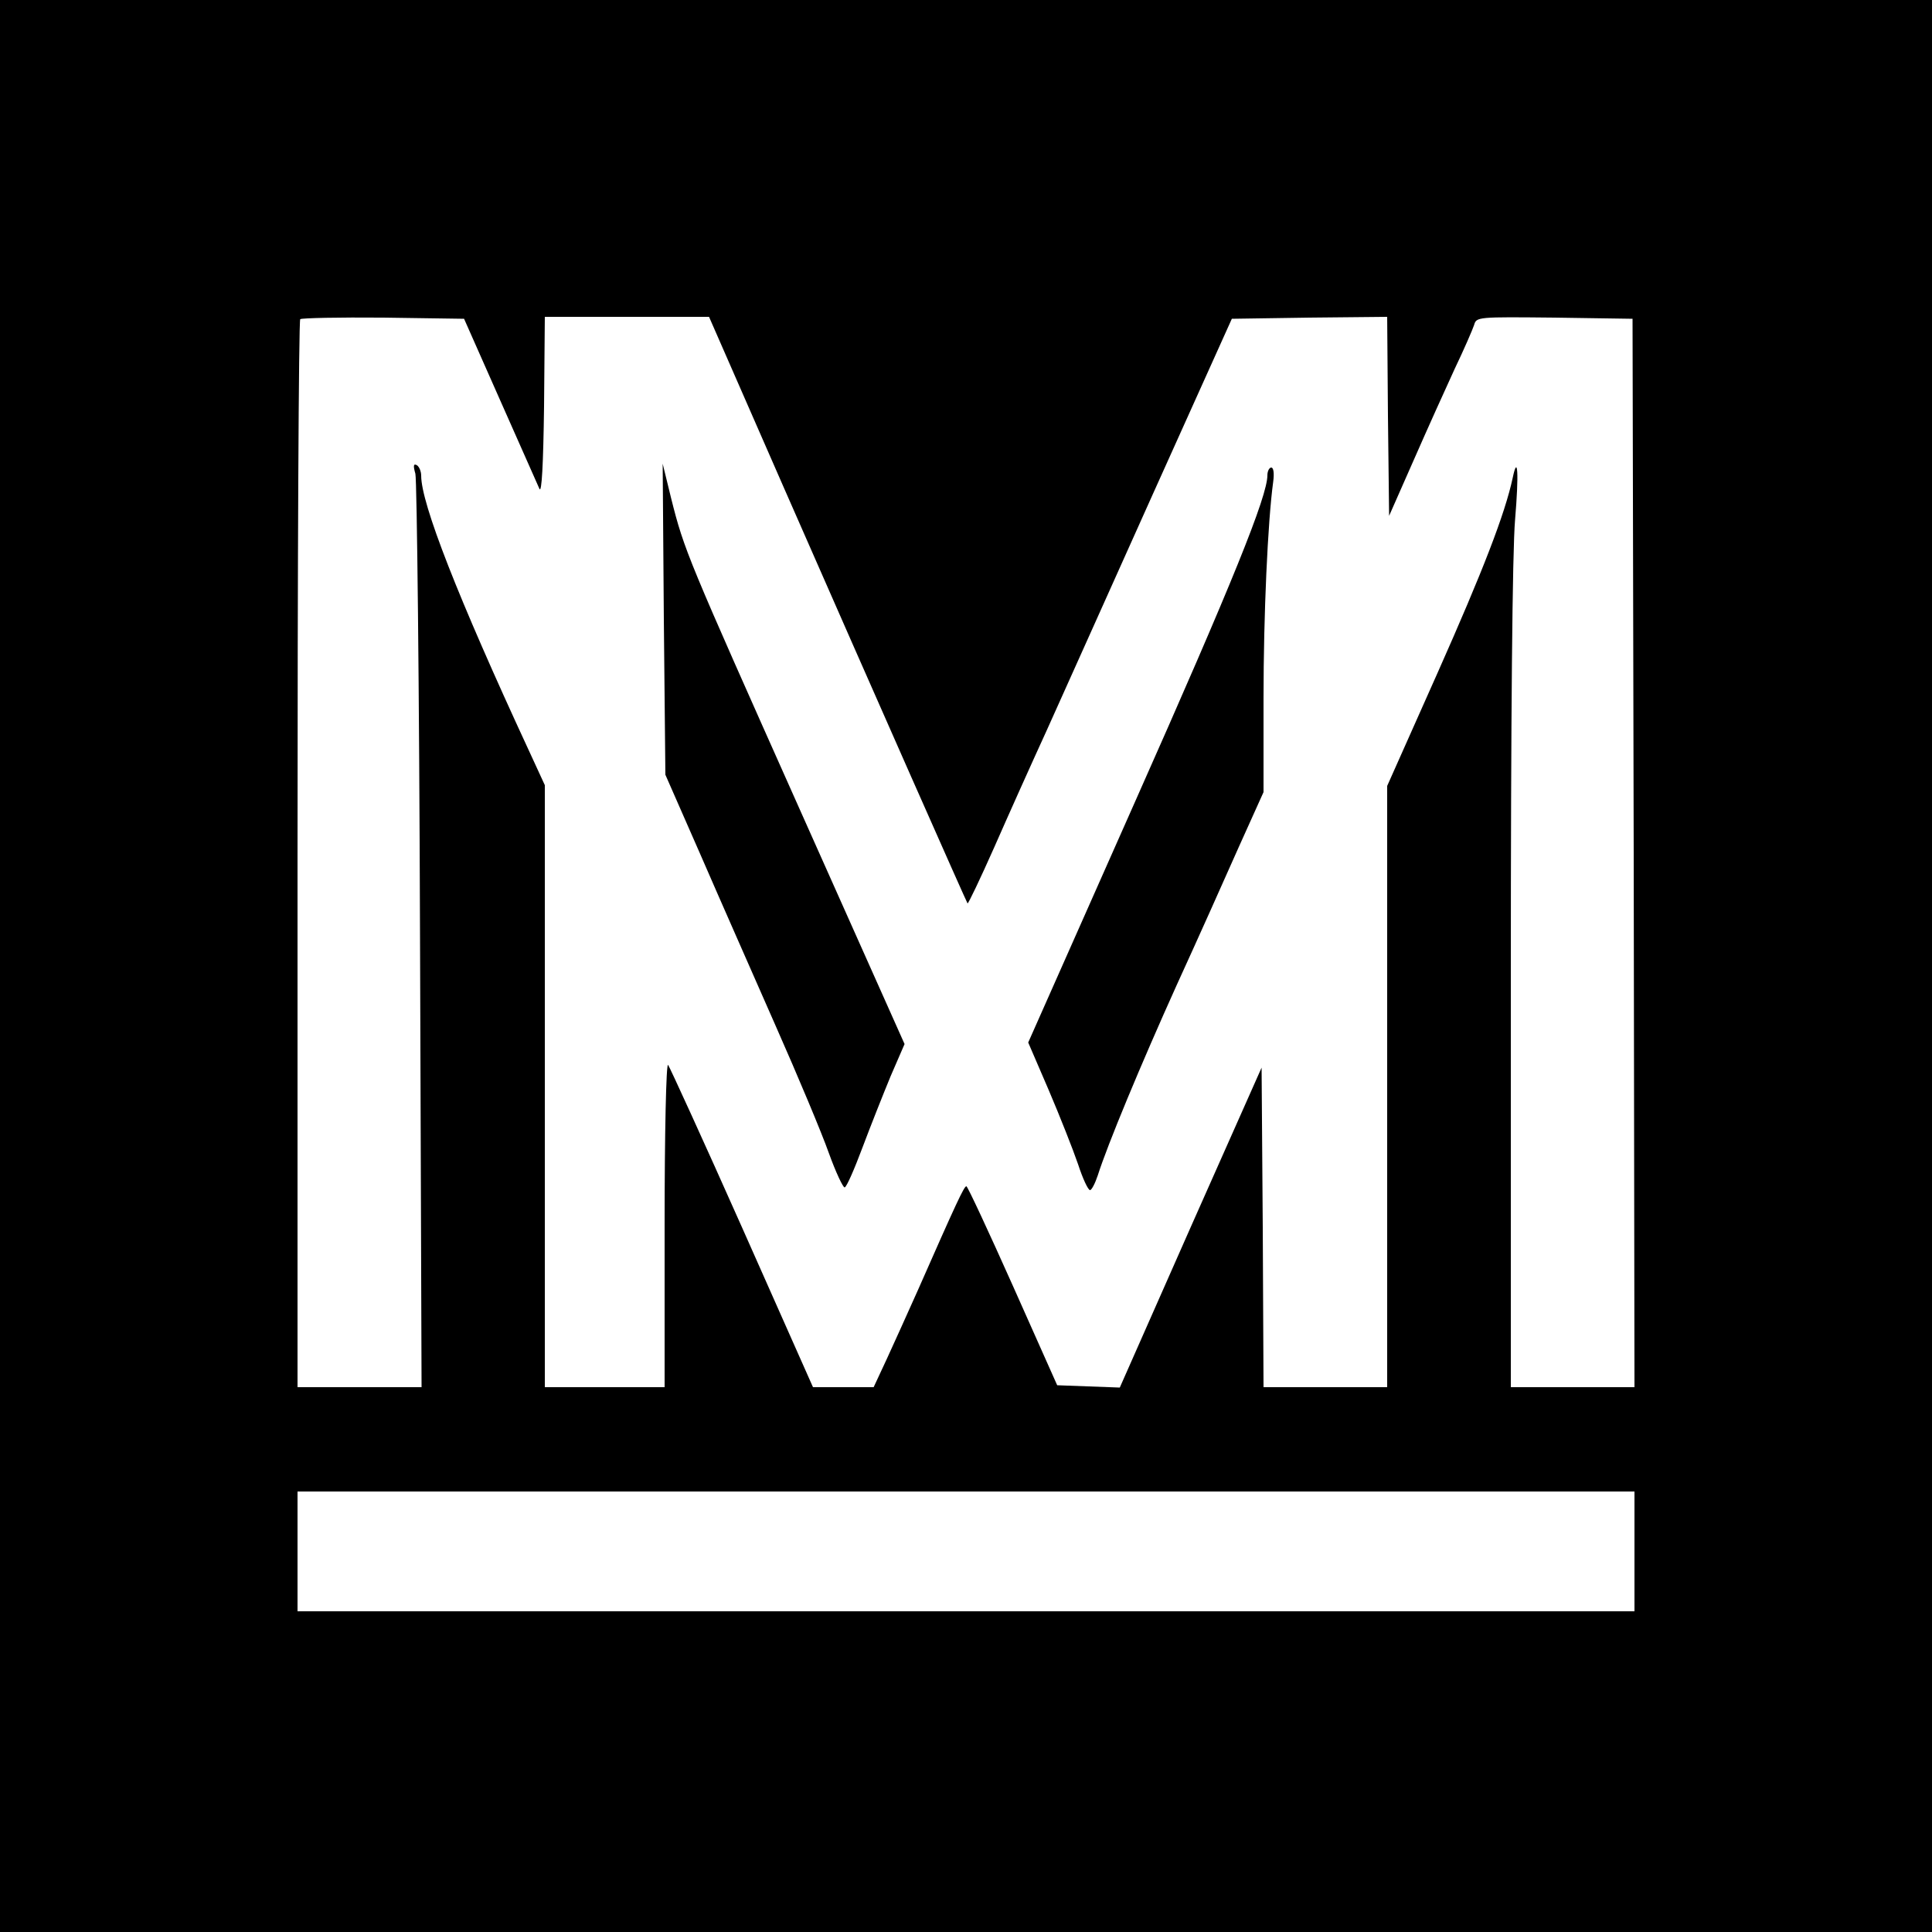
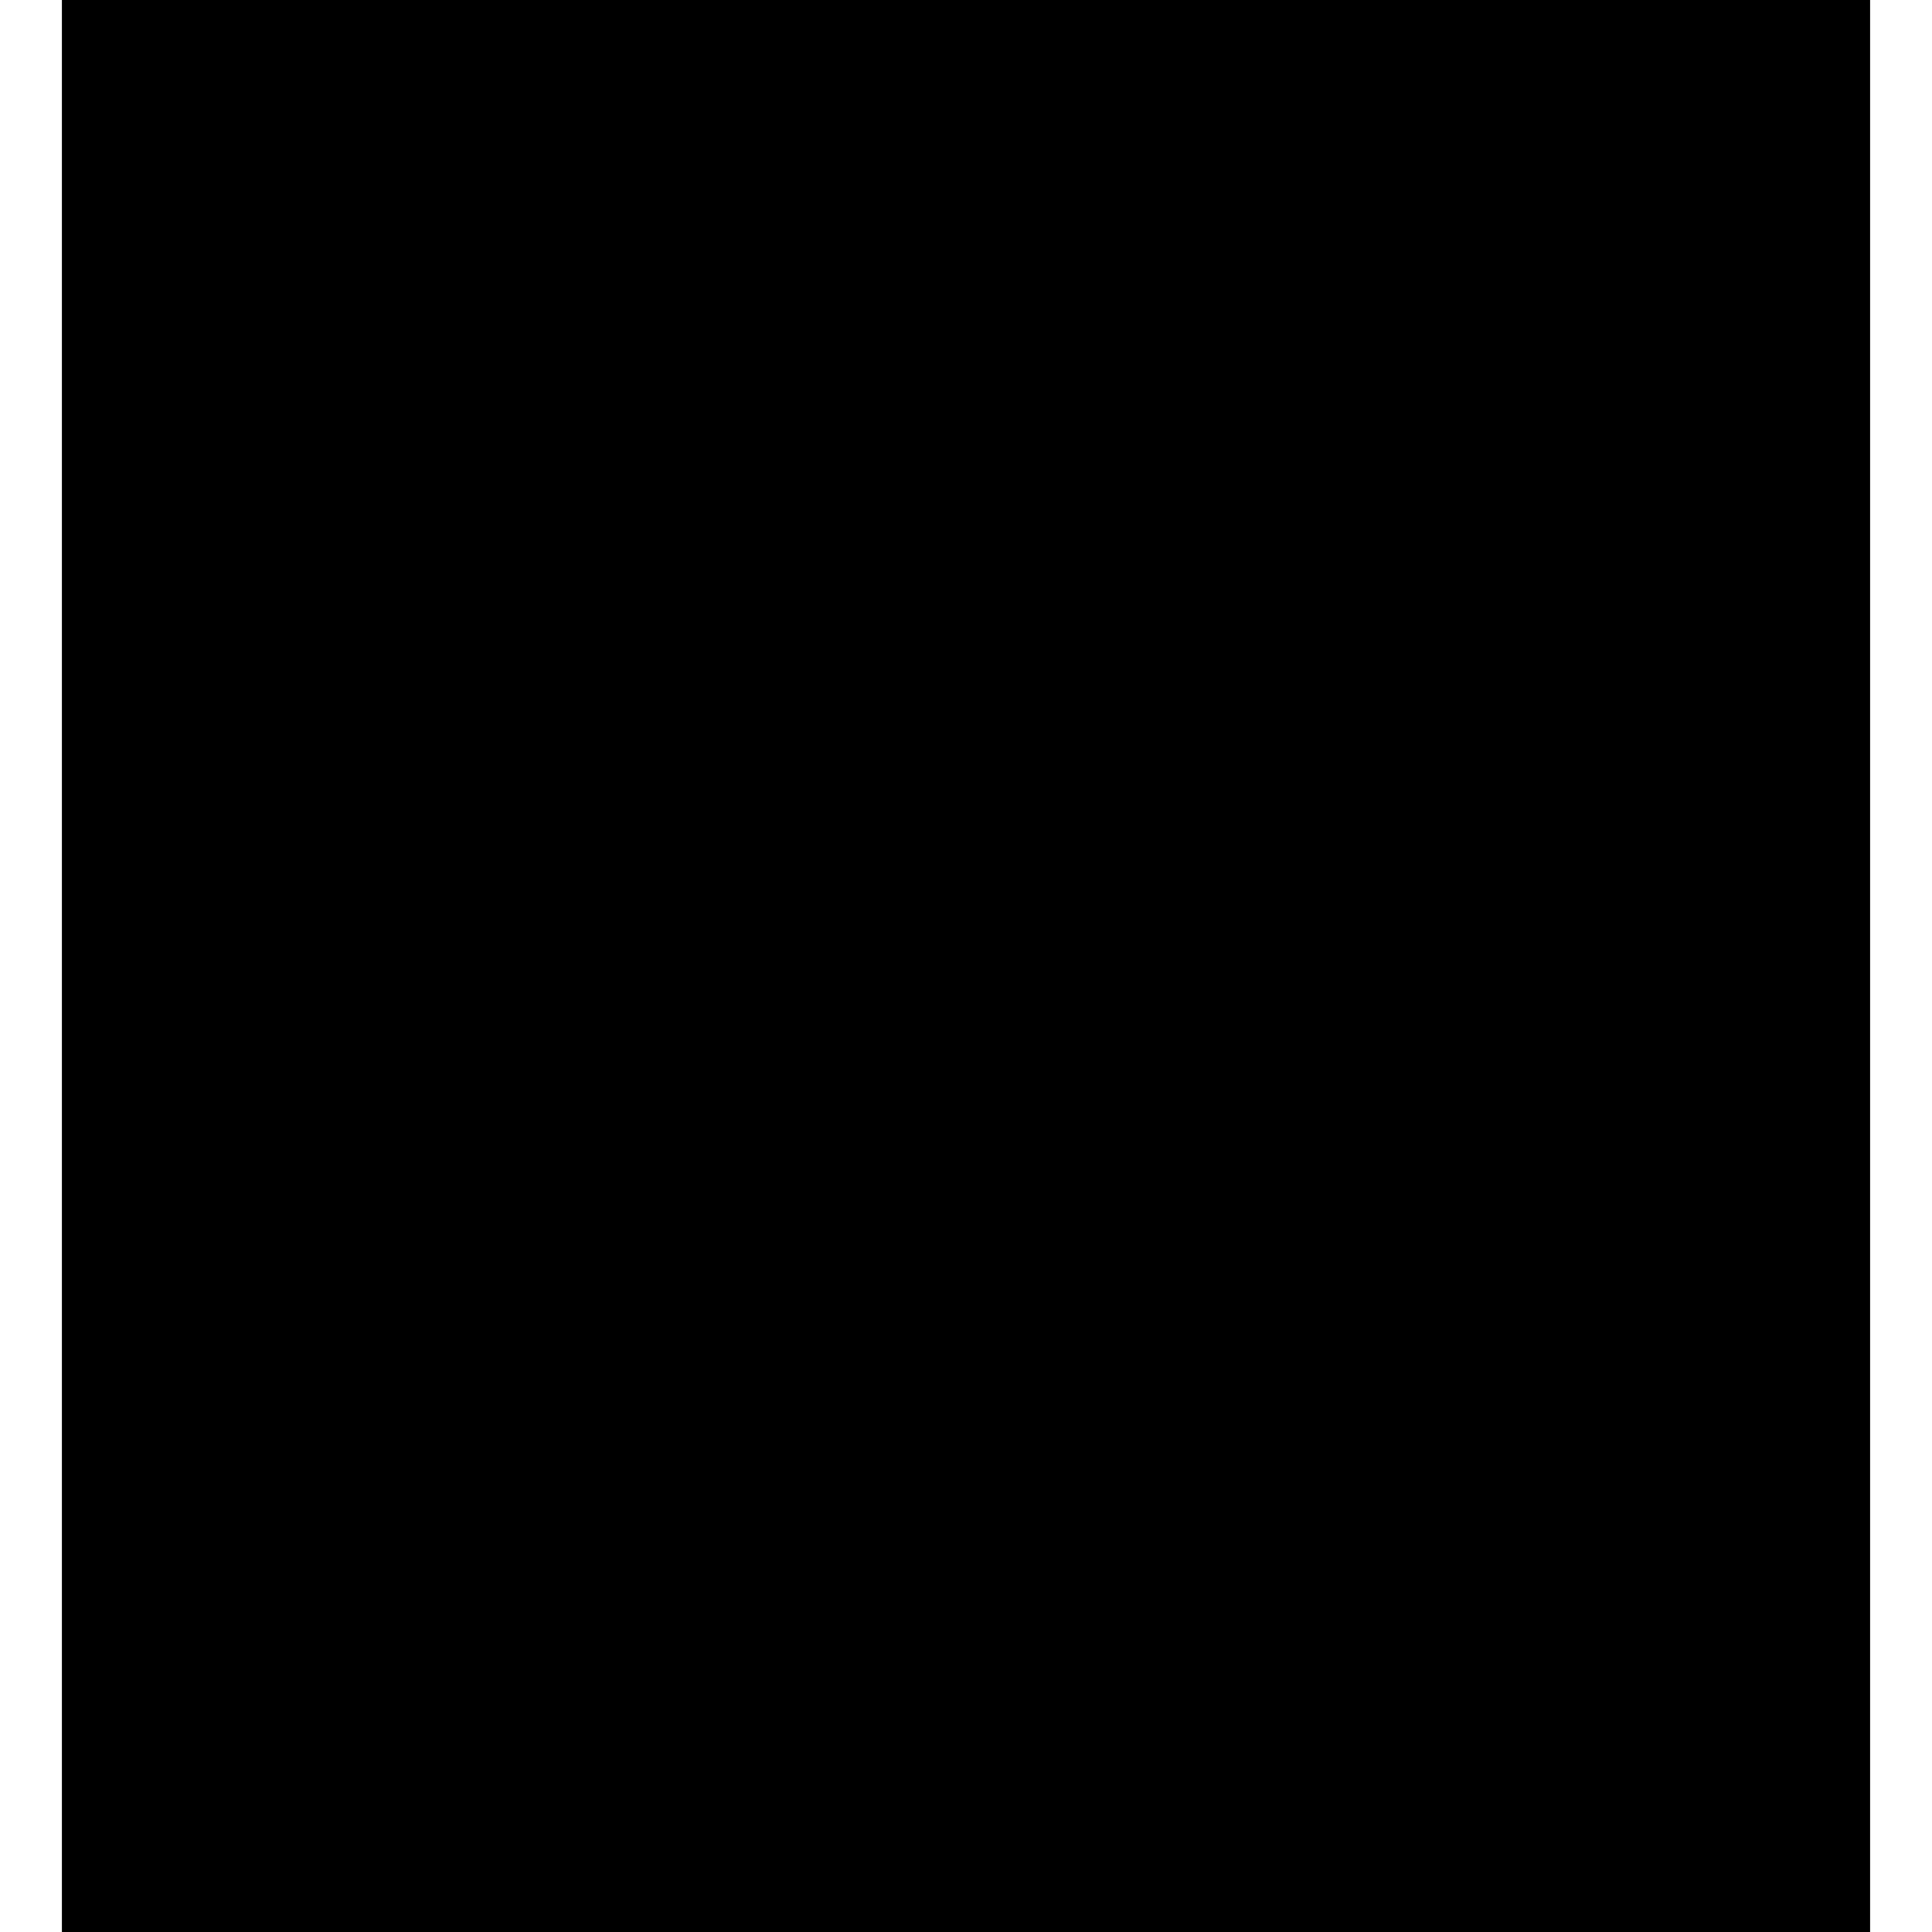
- <svg xmlns="http://www.w3.org/2000/svg" version="1.0" width="500pt" height="500pt" viewBox="0 0 500 500" preserveAspectRatio="xMidYMid meet">
-   <g transform="translate(0,500) scale(0.1,-0.1)" fill="#000000" stroke="none">
-     <path d="M0 2500 l0 -2500 2500 0 2500 0 0 2500 0 2500 -2500 0 -2500 0 0 -2500z m1294 1465 c51 -115 97 -219 102 -230 6 -13 10 63 12 213 l2 232 213 0 212 0 194 -443 c248 -565 472 -1071 475 -1075 2 -1 33 64 69 145 36 82 97 218 136 303 38 85 162 360 274 610 l205 455 201 3 201 2 2 -257 3 -258 64 145 c35 80 83 186 106 236 24 50 46 101 50 113 6 21 9 21 208 19 l202 -3 3 -1382 2 -1383 -160 0 -160 0 0 1059 c0 675 4 1106 11 1186 10 120 7 171 -6 109 -20 -94 -78 -243 -194 -504 l-131 -294 0 -778 0 -778 -160 0 -160 0 -2 414 -3 413 -184 -414 -183 -414 -81 3 -81 3 -115 258 c-63 141 -117 257 -120 257 -6 0 -26 -43 -126 -270 -26 -58 -62 -138 -80 -177 l-34 -73 -78 0 -79 0 -183 412 c-101 227 -188 417 -192 422 -5 6 -9 -178 -9 -412 l0 -422 -155 0 -155 0 0 779 0 779 -41 89 c-185 399 -279 640 -279 712 0 11 -5 23 -11 27 -9 5 -10 -1 -4 -22 4 -16 10 -554 12 -1196 l4 -1168 -160 0 -161 0 0 1378 c0 758 3 1382 7 1386 4 3 101 5 215 4 l209 -3 93 -210z m2936 -2980 l0 -155 -1730 0 -1730 0 0 155 0 155 1730 0 1730 0 0 -155z" />
-     <path d="M1718 3397 l4 -402 90 -205 c49 -113 137 -312 195 -444 58 -131 120 -279 138 -330 18 -50 37 -90 41 -89 5 1 25 47 46 103 21 56 54 139 73 185 l36 83 -272 609 c-291 652 -298 668 -332 803 l-22 90 3 -403z" />
-     <path d="M3280 3770 c0 -54 -90 -277 -343 -846 l-276 -622 53 -123 c29 -68 63 -154 76 -192 12 -37 26 -67 31 -67 4 0 13 17 20 38 25 79 111 286 204 492 54 118 126 279 161 358 l64 142 0 243 c0 217 11 458 25 560 3 22 1 37 -5 37 -5 0 -10 -9 -10 -20z" />
+ <svg xmlns="http://www.w3.org/2000/svg" version="1.0" width="593pt" height="593pt" viewBox="0 0 593 593" preserveAspectRatio="xMidYMid meet">
+   <g transform="translate(0,593) scale(0.1,-0.1)" fill="#000000" stroke="none">
+     <path d="M190 2965 l0 -2965 2775 0 2775 0 0 2965 0 2965 -2775 0 -2775 0 0 -2965z" />
  </g>
</svg>
